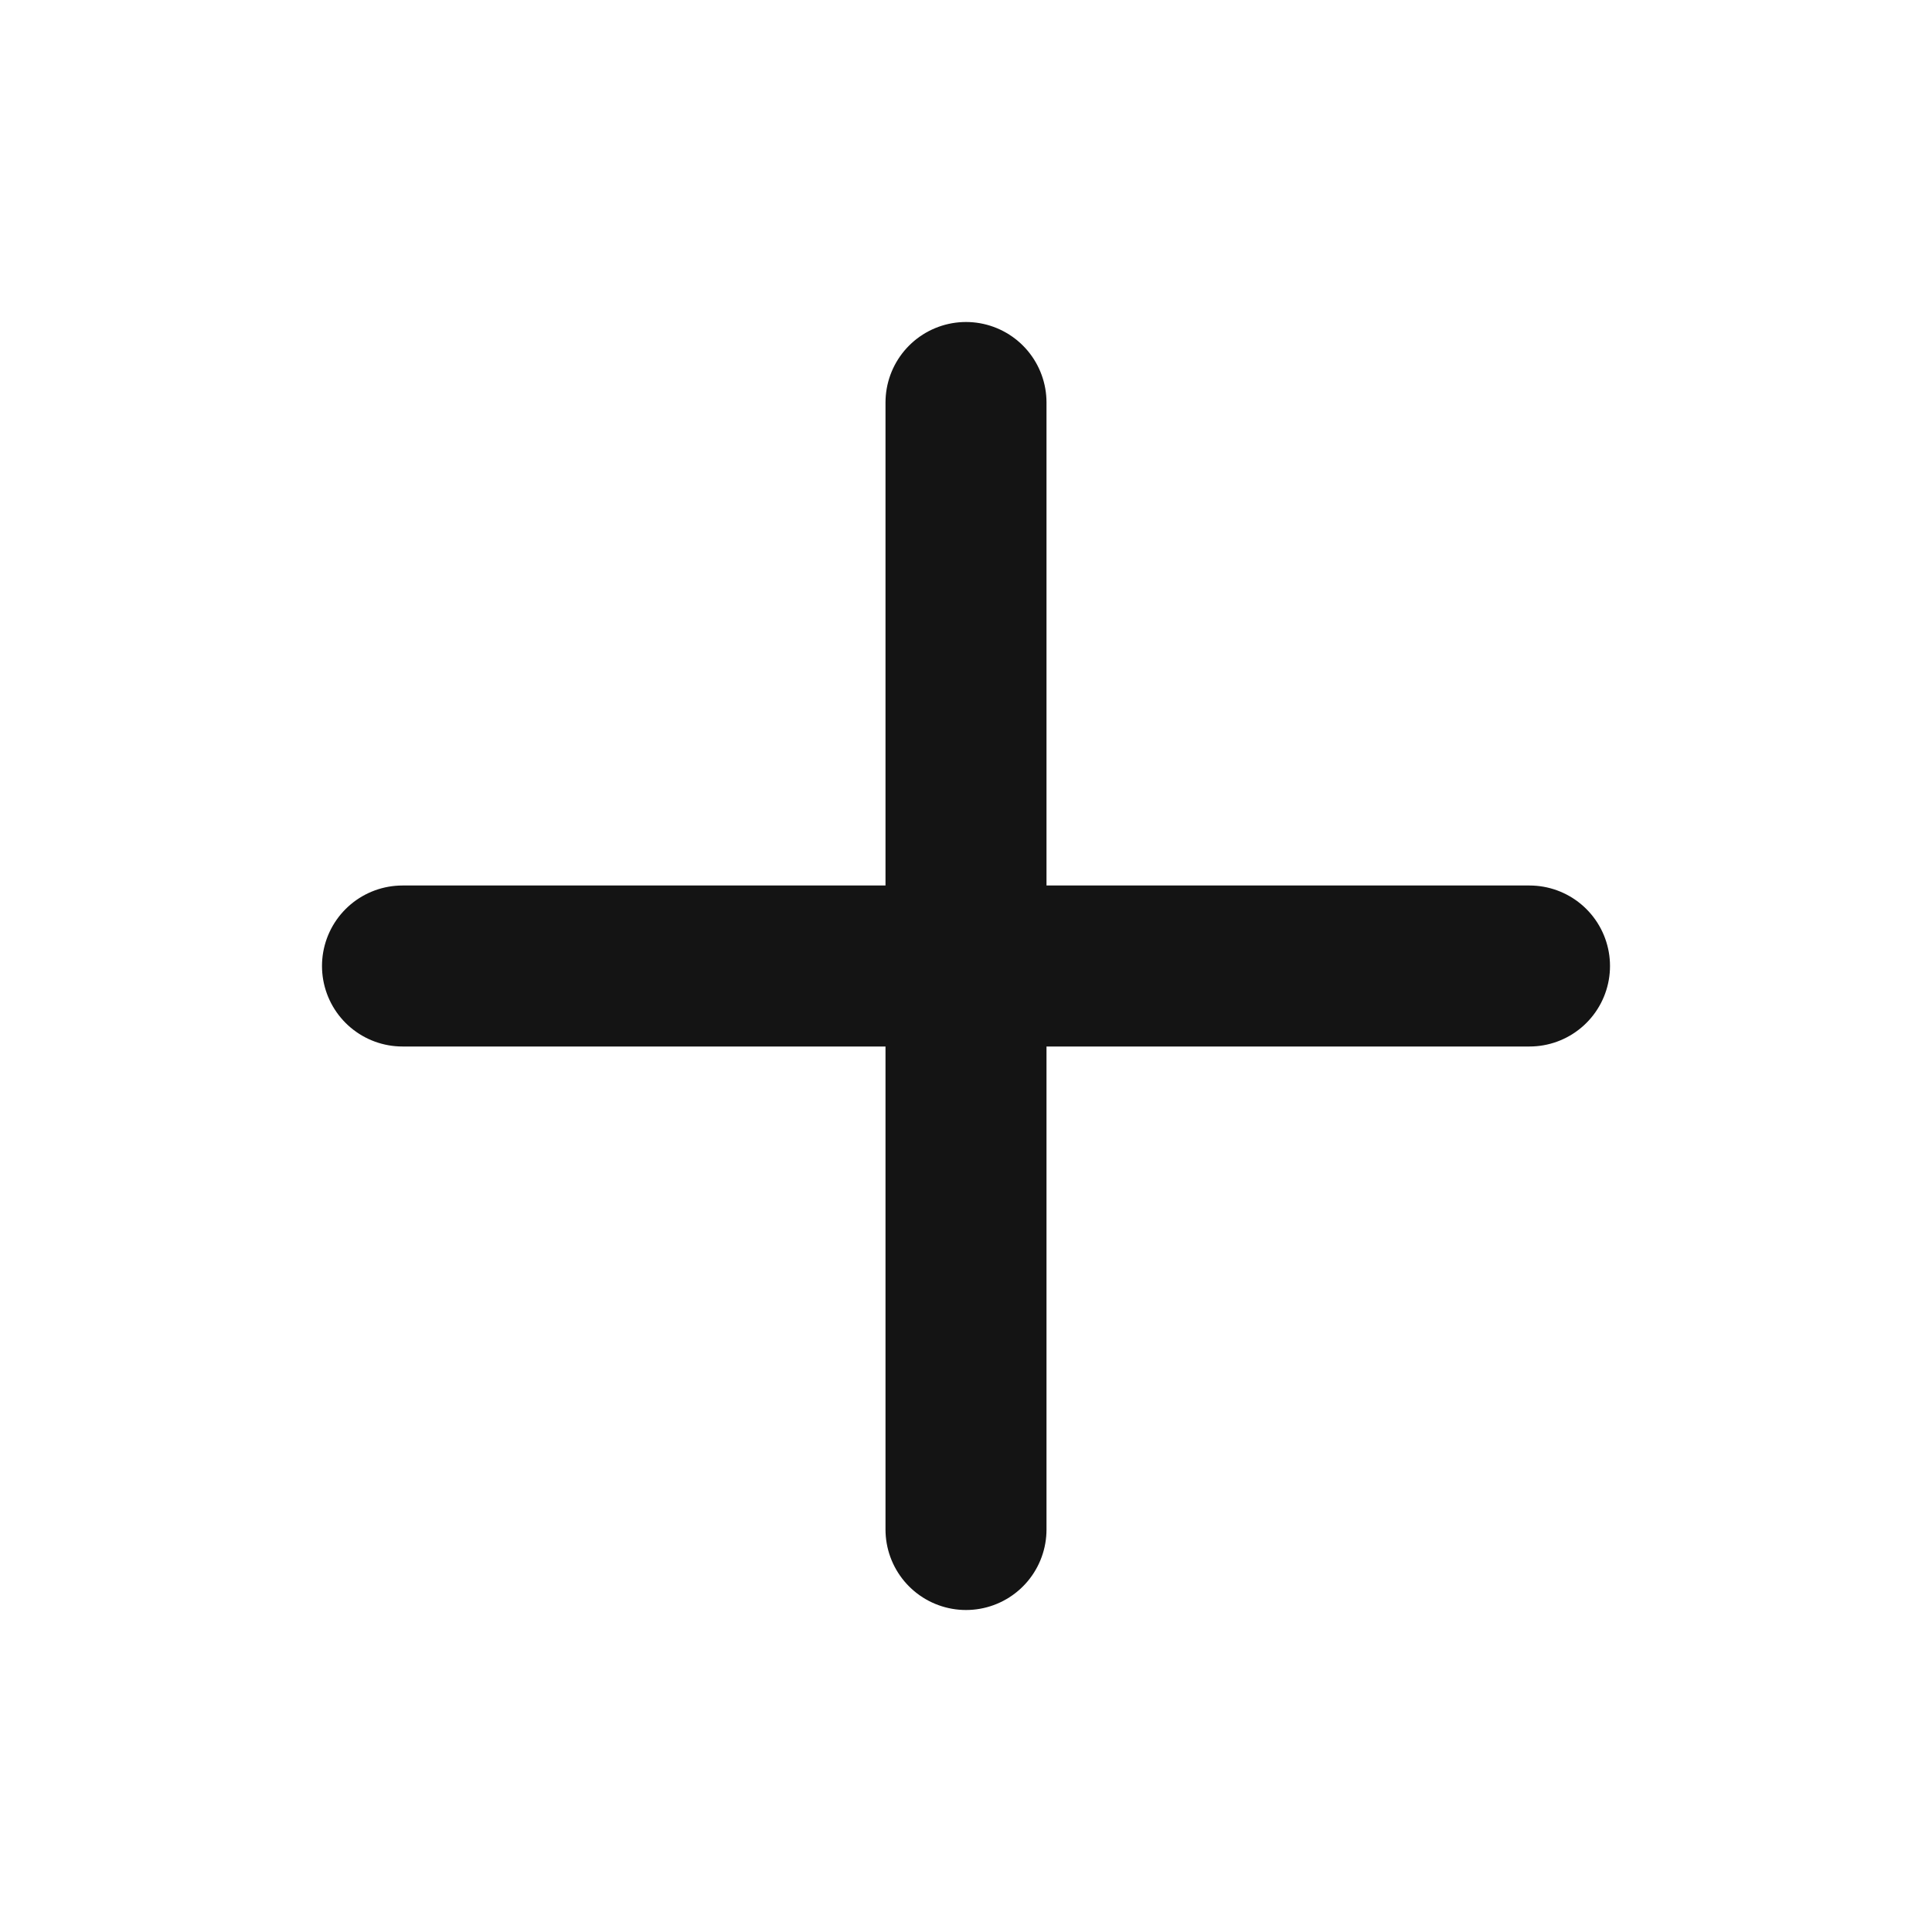
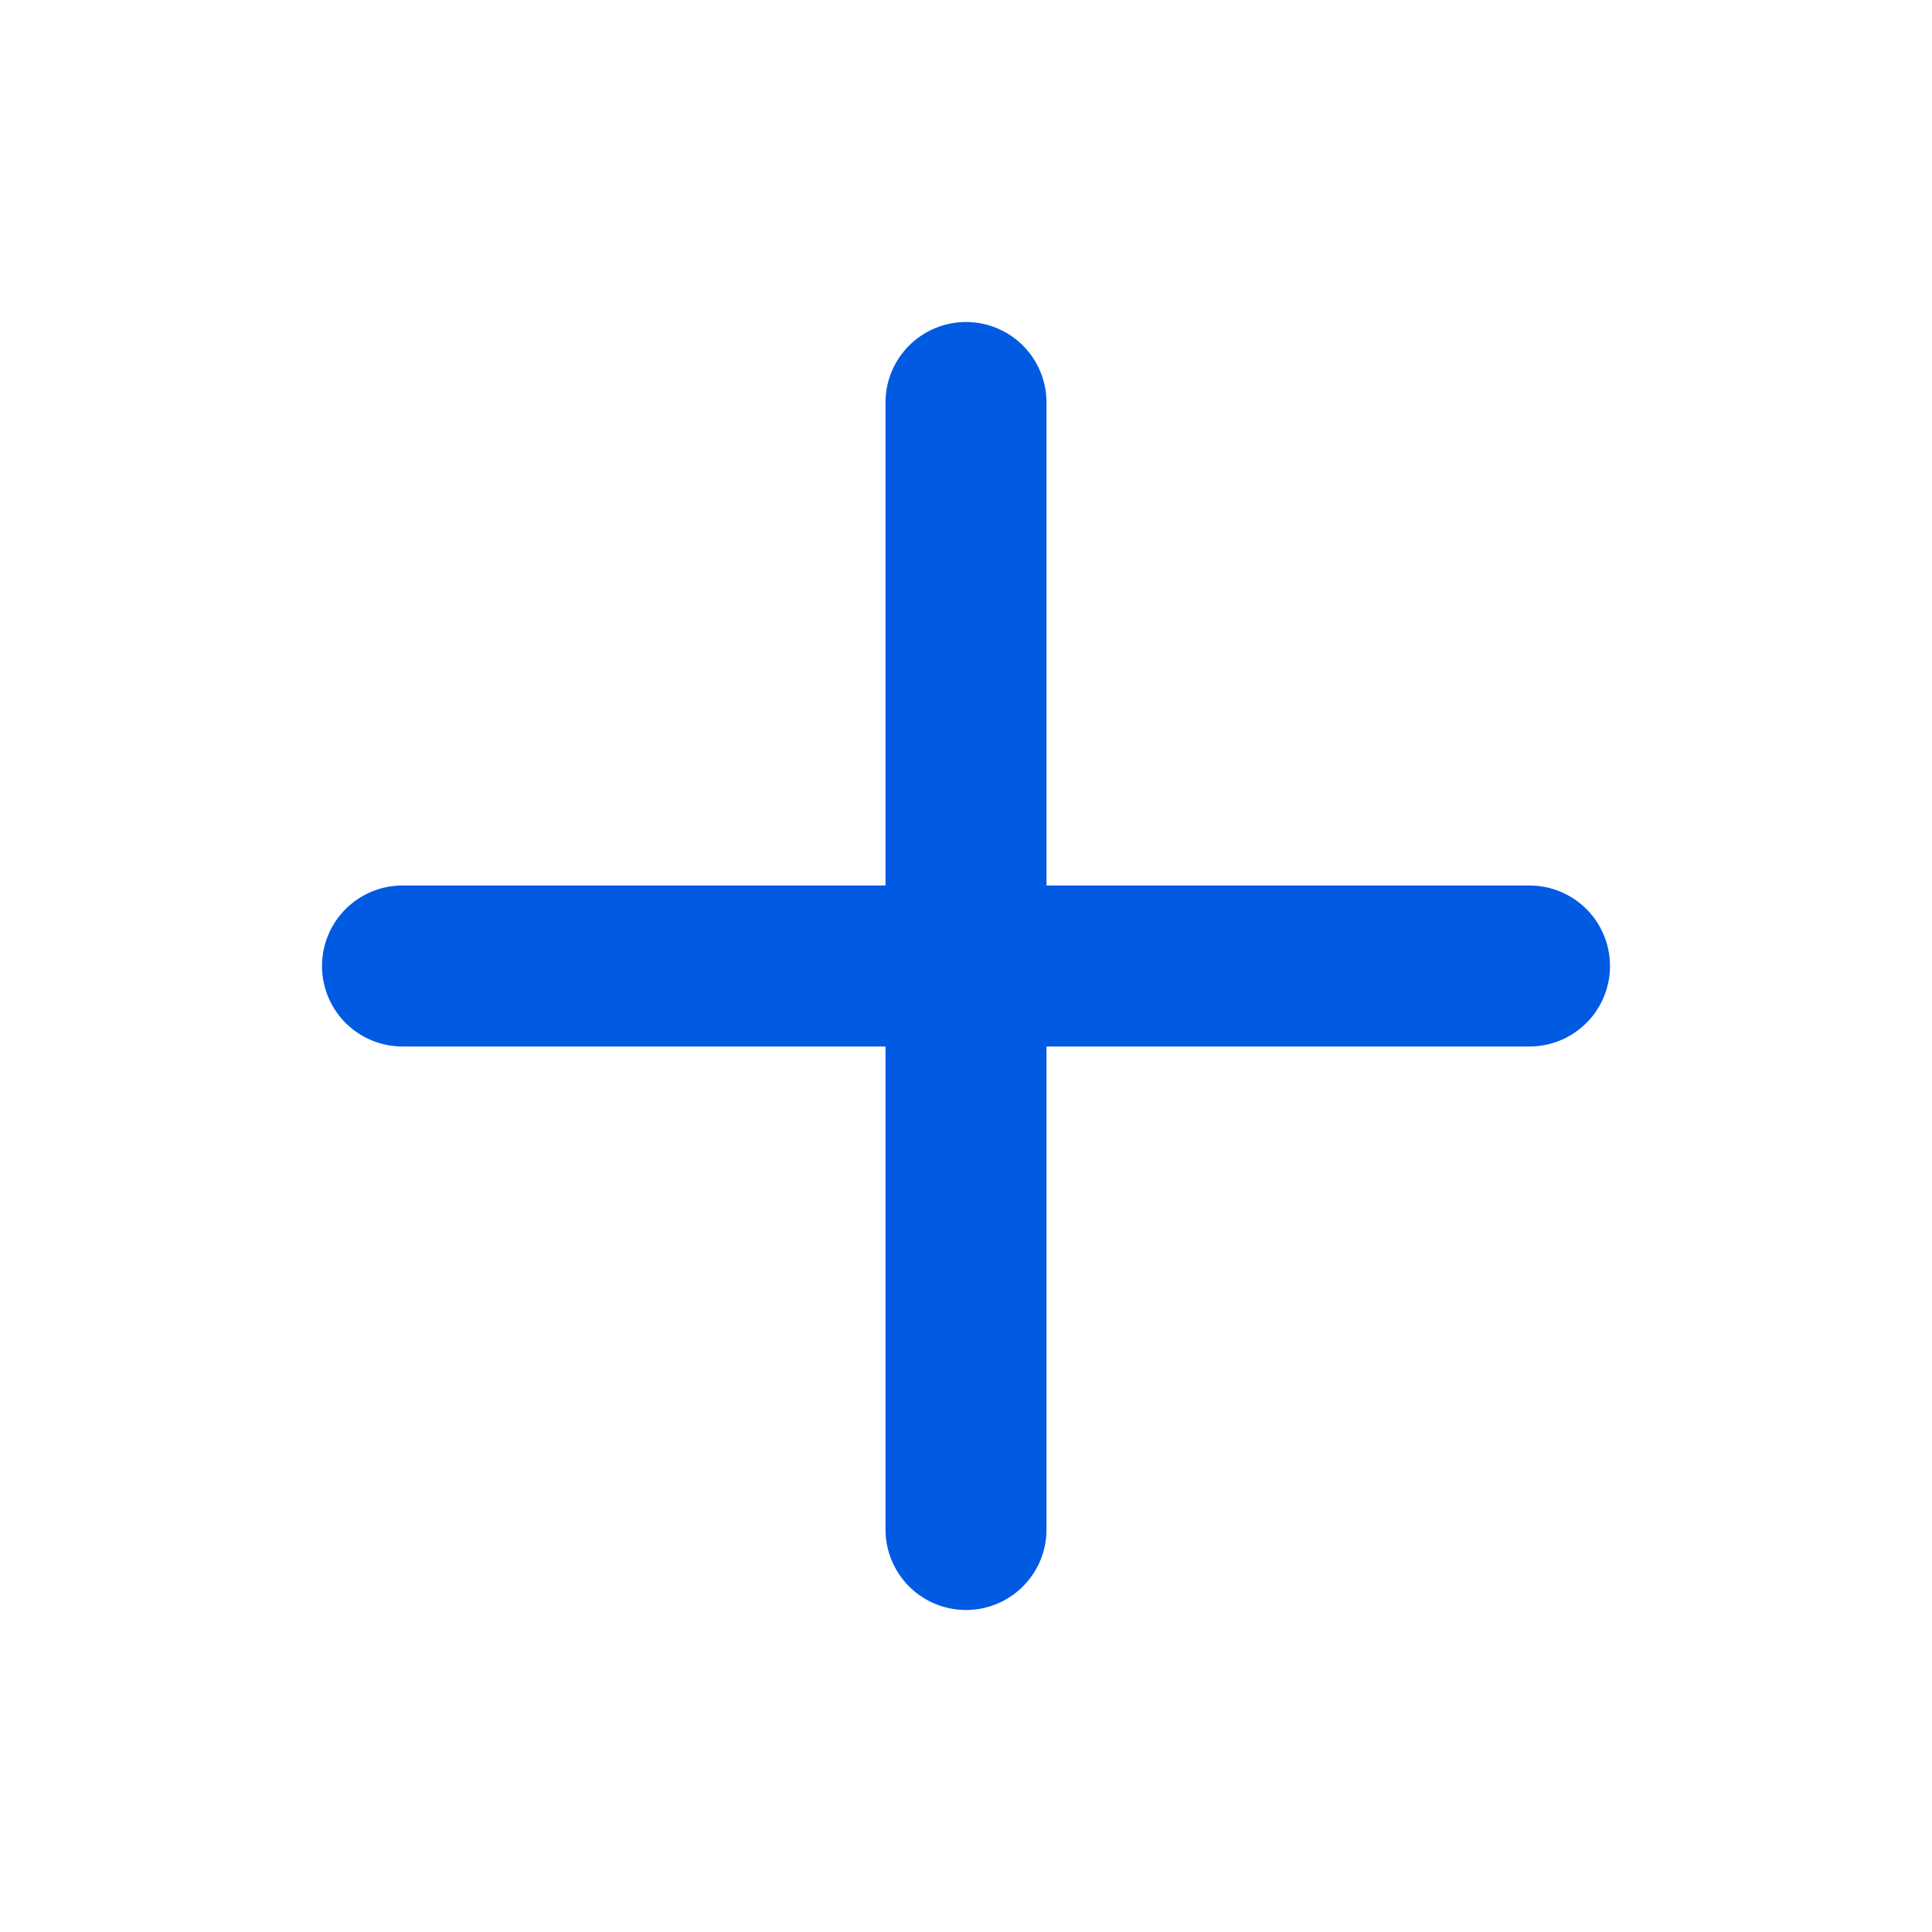
<svg xmlns="http://www.w3.org/2000/svg" width="24" height="24" viewBox="0 0 24 24" fill="none">
-   <path d="M12 5V19" stroke="#141414" stroke-width="2" stroke-linecap="round" stroke-linejoin="round" />
-   <path d="M5 12H19" stroke="#141414" stroke-width="2" stroke-linecap="round" stroke-linejoin="round" />
+   <path d="M12 5V19" stroke="#005ae2" stroke-width="2" stroke-linecap="round" stroke-linejoin="round" />
+   <path d="M5 12H19" stroke="#005ae2" stroke-width="2" stroke-linecap="round" stroke-linejoin="round" />
</svg>
